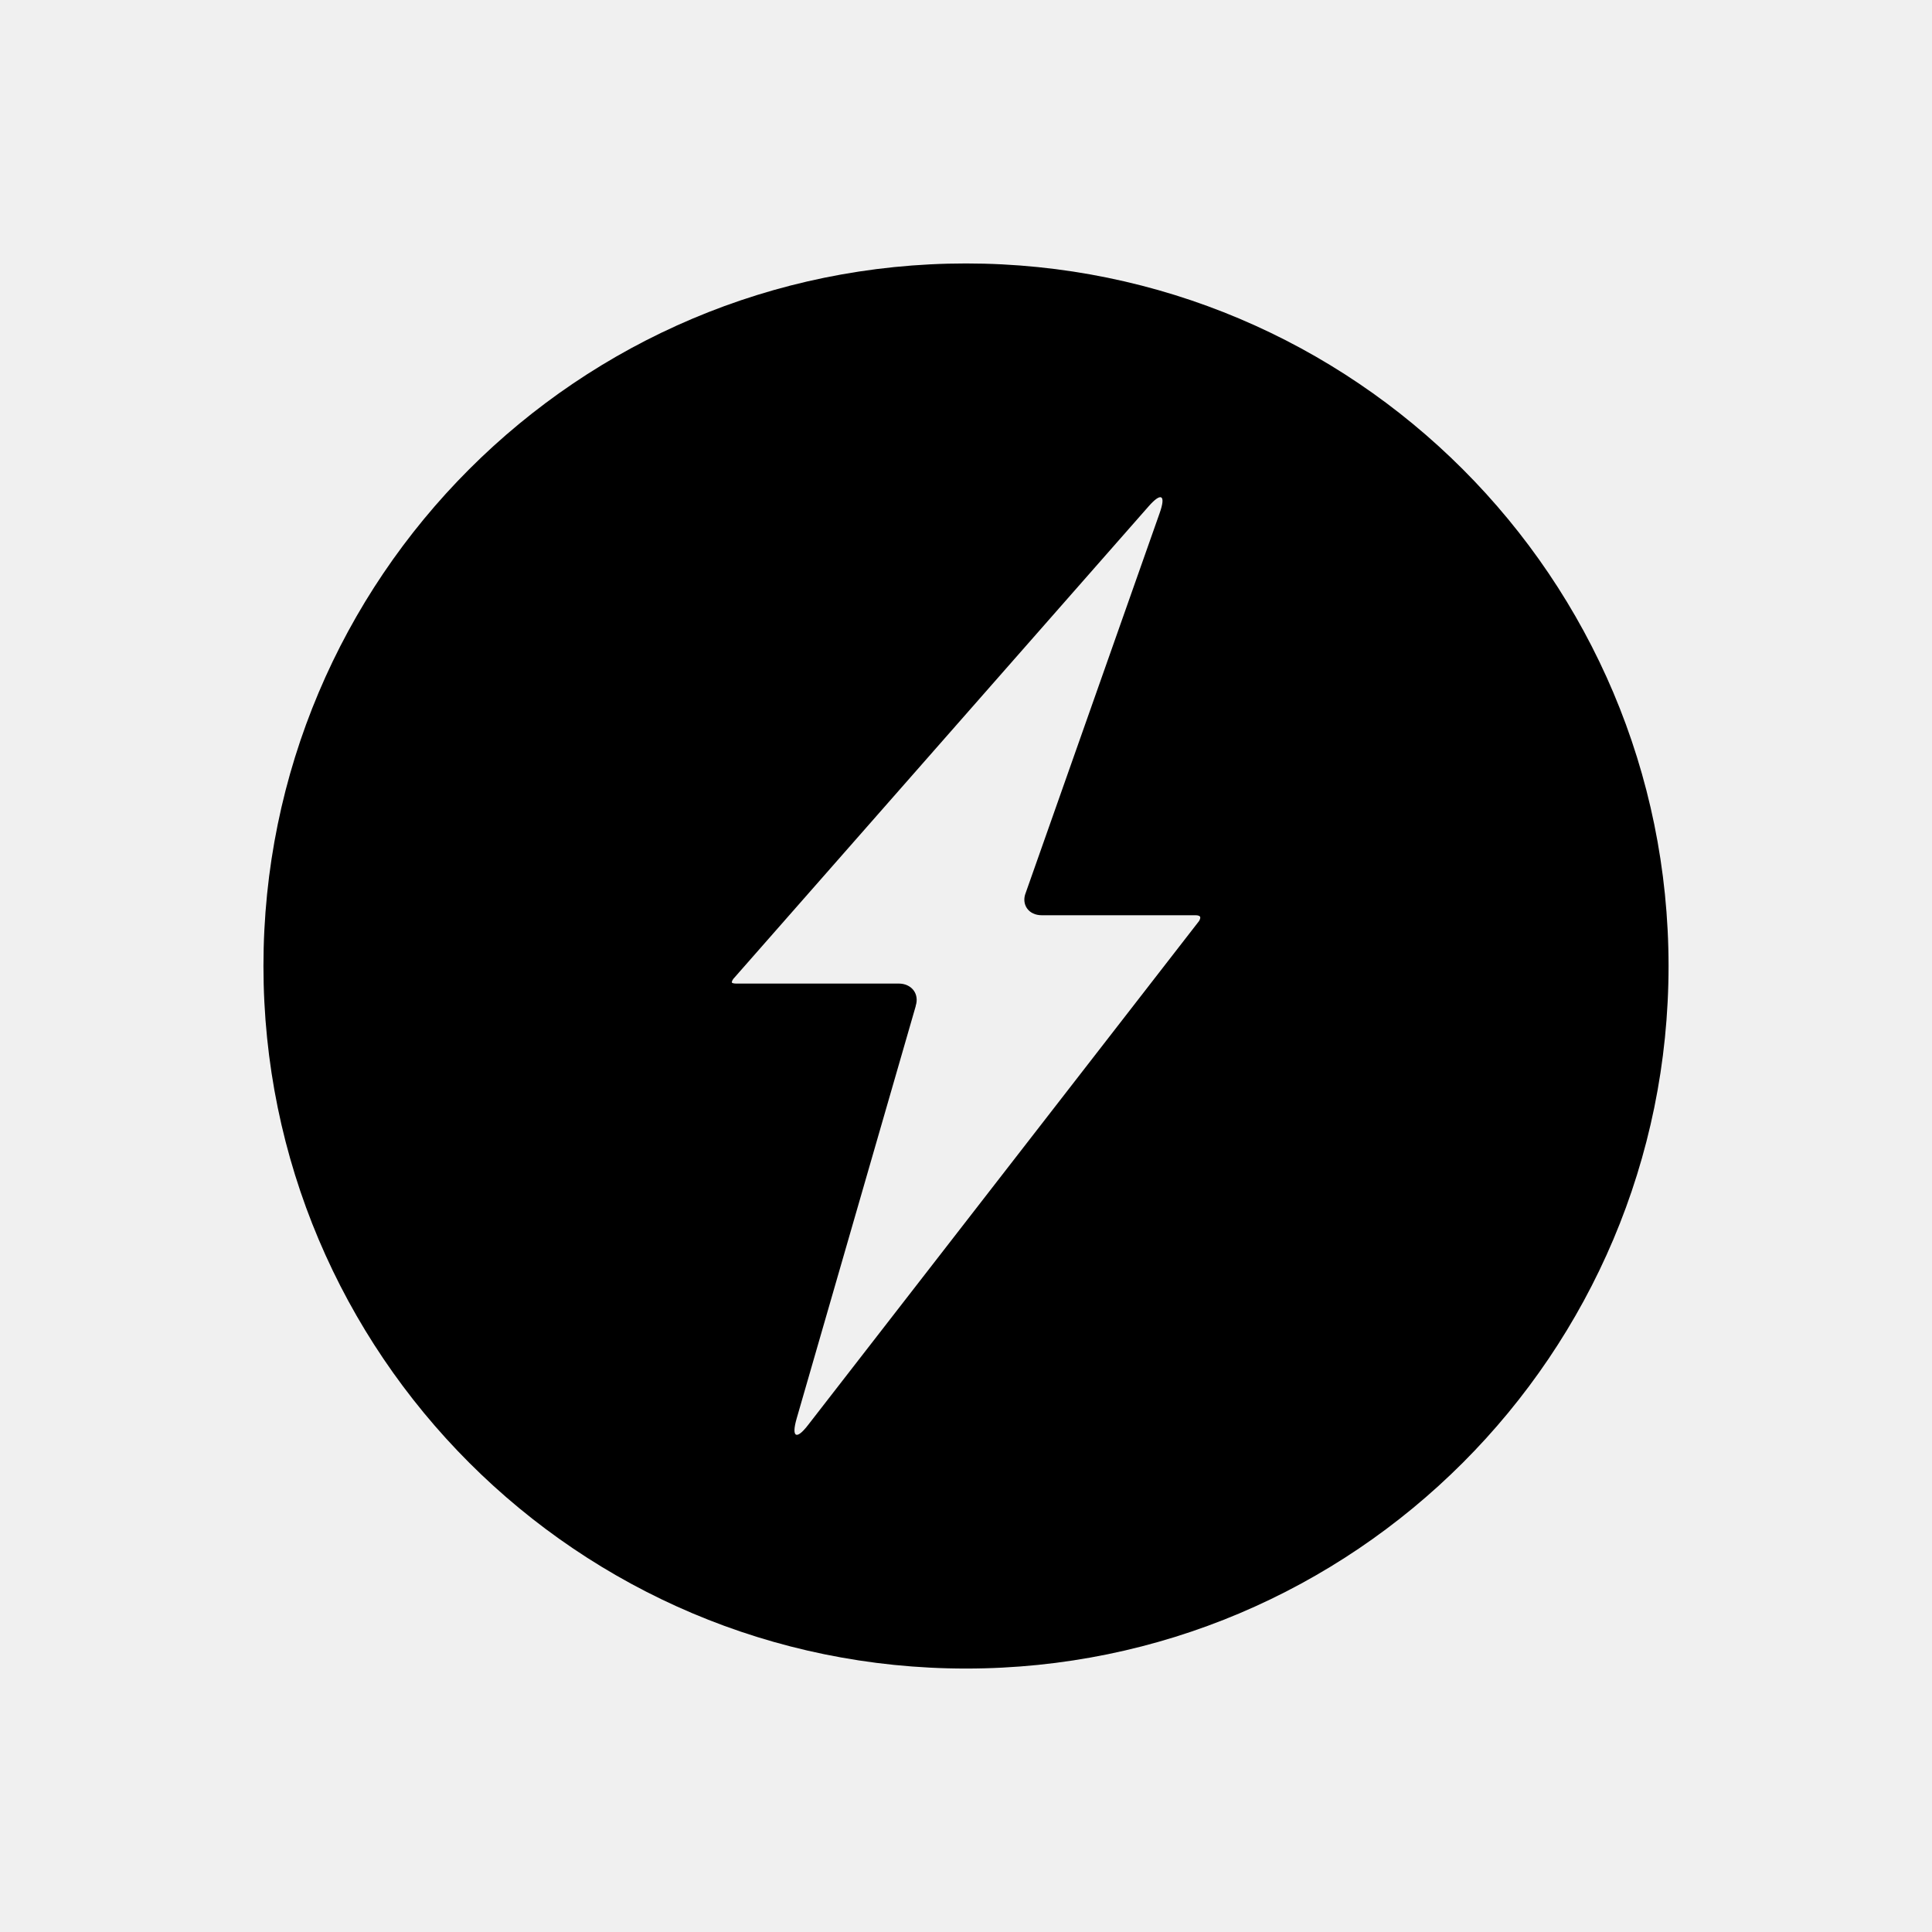
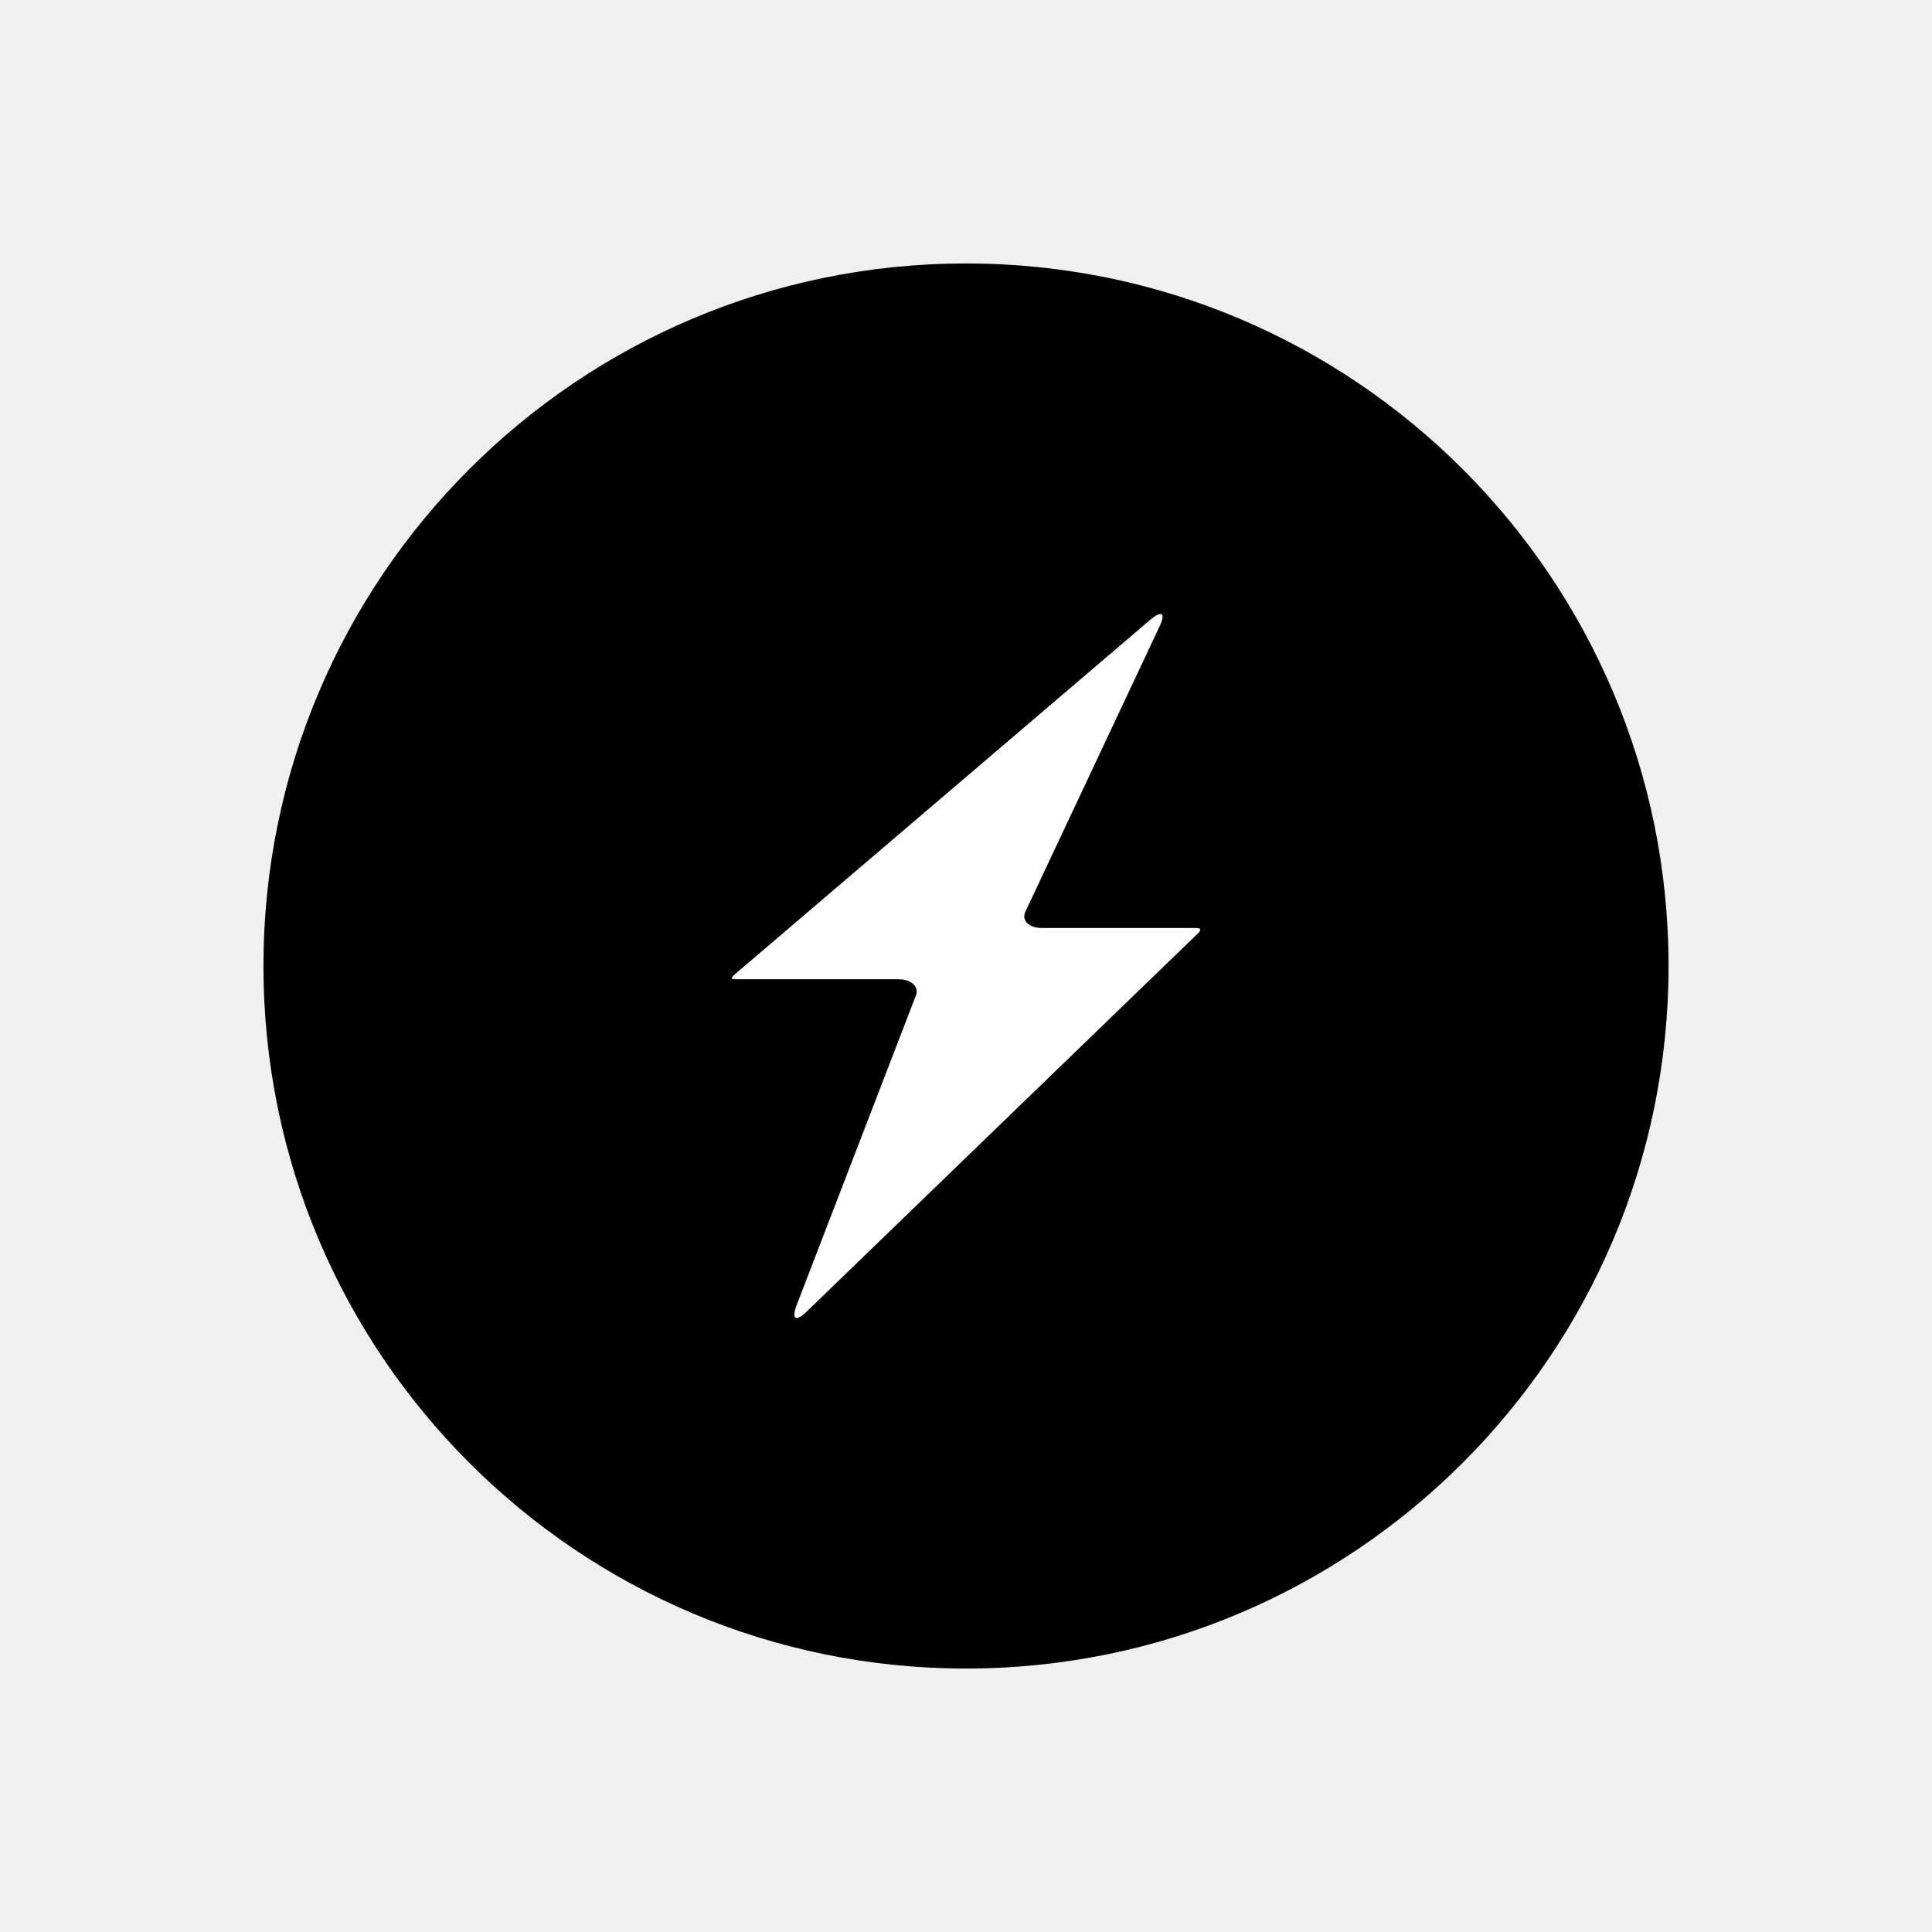
- <svg xmlns="http://www.w3.org/2000/svg" version="1.1" width="22" height="22" viewBox="0 0 22 22">
-   <path fill="#000" d="M11 19c4.419 0 8-3.582 8-8s-3.582-8-8-8c-4.419 0-8 3.582-8 8s3.582 8 8 8zM10.427 11.454c0.021-0.063 0.013-0.128-0.024-0.177s-0.098-0.077-0.169-0.077h-1.854c-0.030 0-0.044-0.008-0.046-0.011s-0.001-0.019 0.017-0.043l4.73-5.382c0.14-0.159 0.199-0.133 0.124 0.079l-1.525 4.324c-0.025 0.062-0.020 0.127 0.015 0.177s0.096 0.078 0.167 0.078h1.752c0.030 0 0.046 0.008 0.051 0.016s0.004 0.025-0.011 0.050l-4.454 5.741c-0.132 0.171-0.19 0.139-0.129-0.074l1.357-4.7z" />
+ <svg xmlns="http://www.w3.org/2000/svg" width="22px" height="22px" viewBox="0 0 22 22" version="1.1">
+   <defs />
+   <g id="16-x-16" stroke="none" stroke-width="1" fill-rule="evenodd">
+     <g id="lightning-bolt">
+       <g transform="translate(3, 3)">
+         <path d="M8,0 C3.582,0 0,3.582 0,8 C0,12.418 3.582,16 8,16 C12.418,16 16,12.418 16,8 C16,3.582 12.418,0 8,0" id="circle" />
+         <path d="M8.861,7.567 C8.79,7.567 8.729,7.546 8.694,7.509 C8.659,7.472 8.654,7.423 8.679,7.376 L10.204,4.133 C10.279,3.974 10.226,3.948 10.093,4.062 L5.35,8.11 C5.333,8.128 5.332,8.14 5.334,8.143 C5.336,8.145 5.35,8.151 5.38,8.151 L7.234,8.151 C7.304,8.151 7.366,8.172 7.403,8.209 C7.44,8.246 7.448,8.295 7.427,8.342 L6.074,11.855 C6.008,12.026 6.061,12.056 6.186,11.935 L10.653,7.617 C10.668,7.598 10.669,7.584 10.664,7.579 C10.66,7.573 10.644,7.567 10.613,7.567 L8.861,7.567 Z" id="bolt" fill="#FFFFFF" />
+       </g>
+     </g>
+   </g>
</svg>
